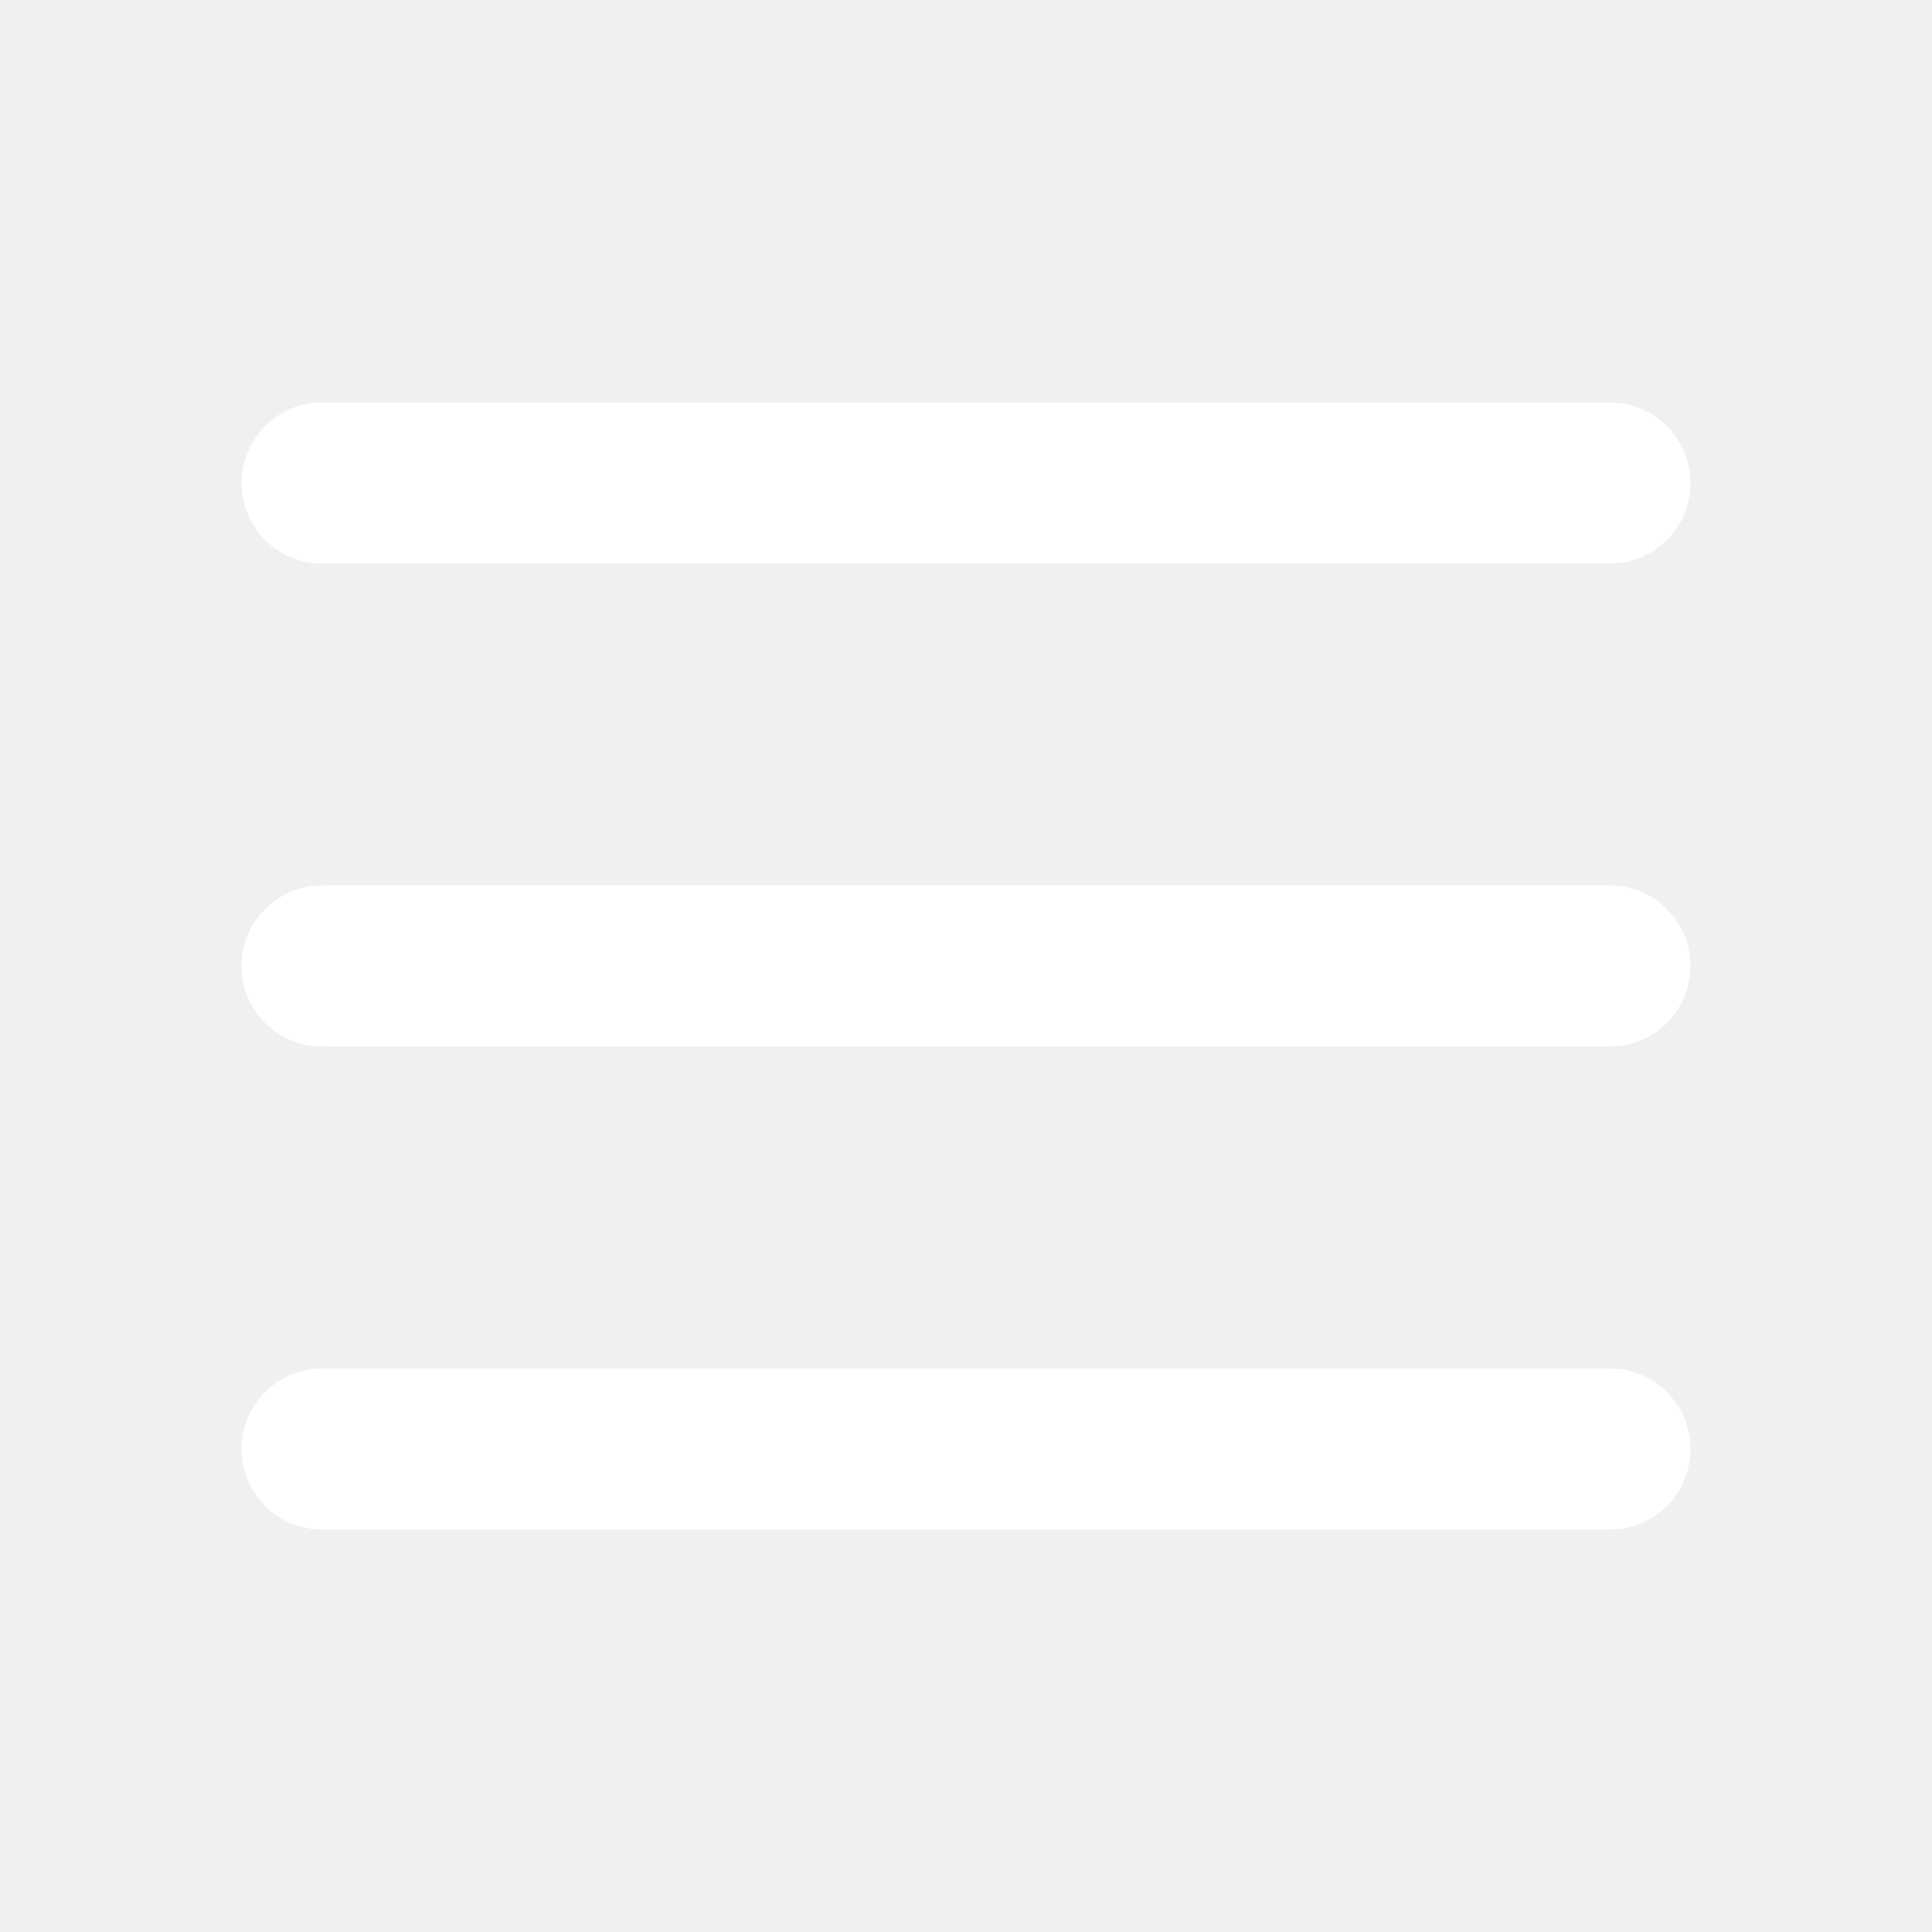
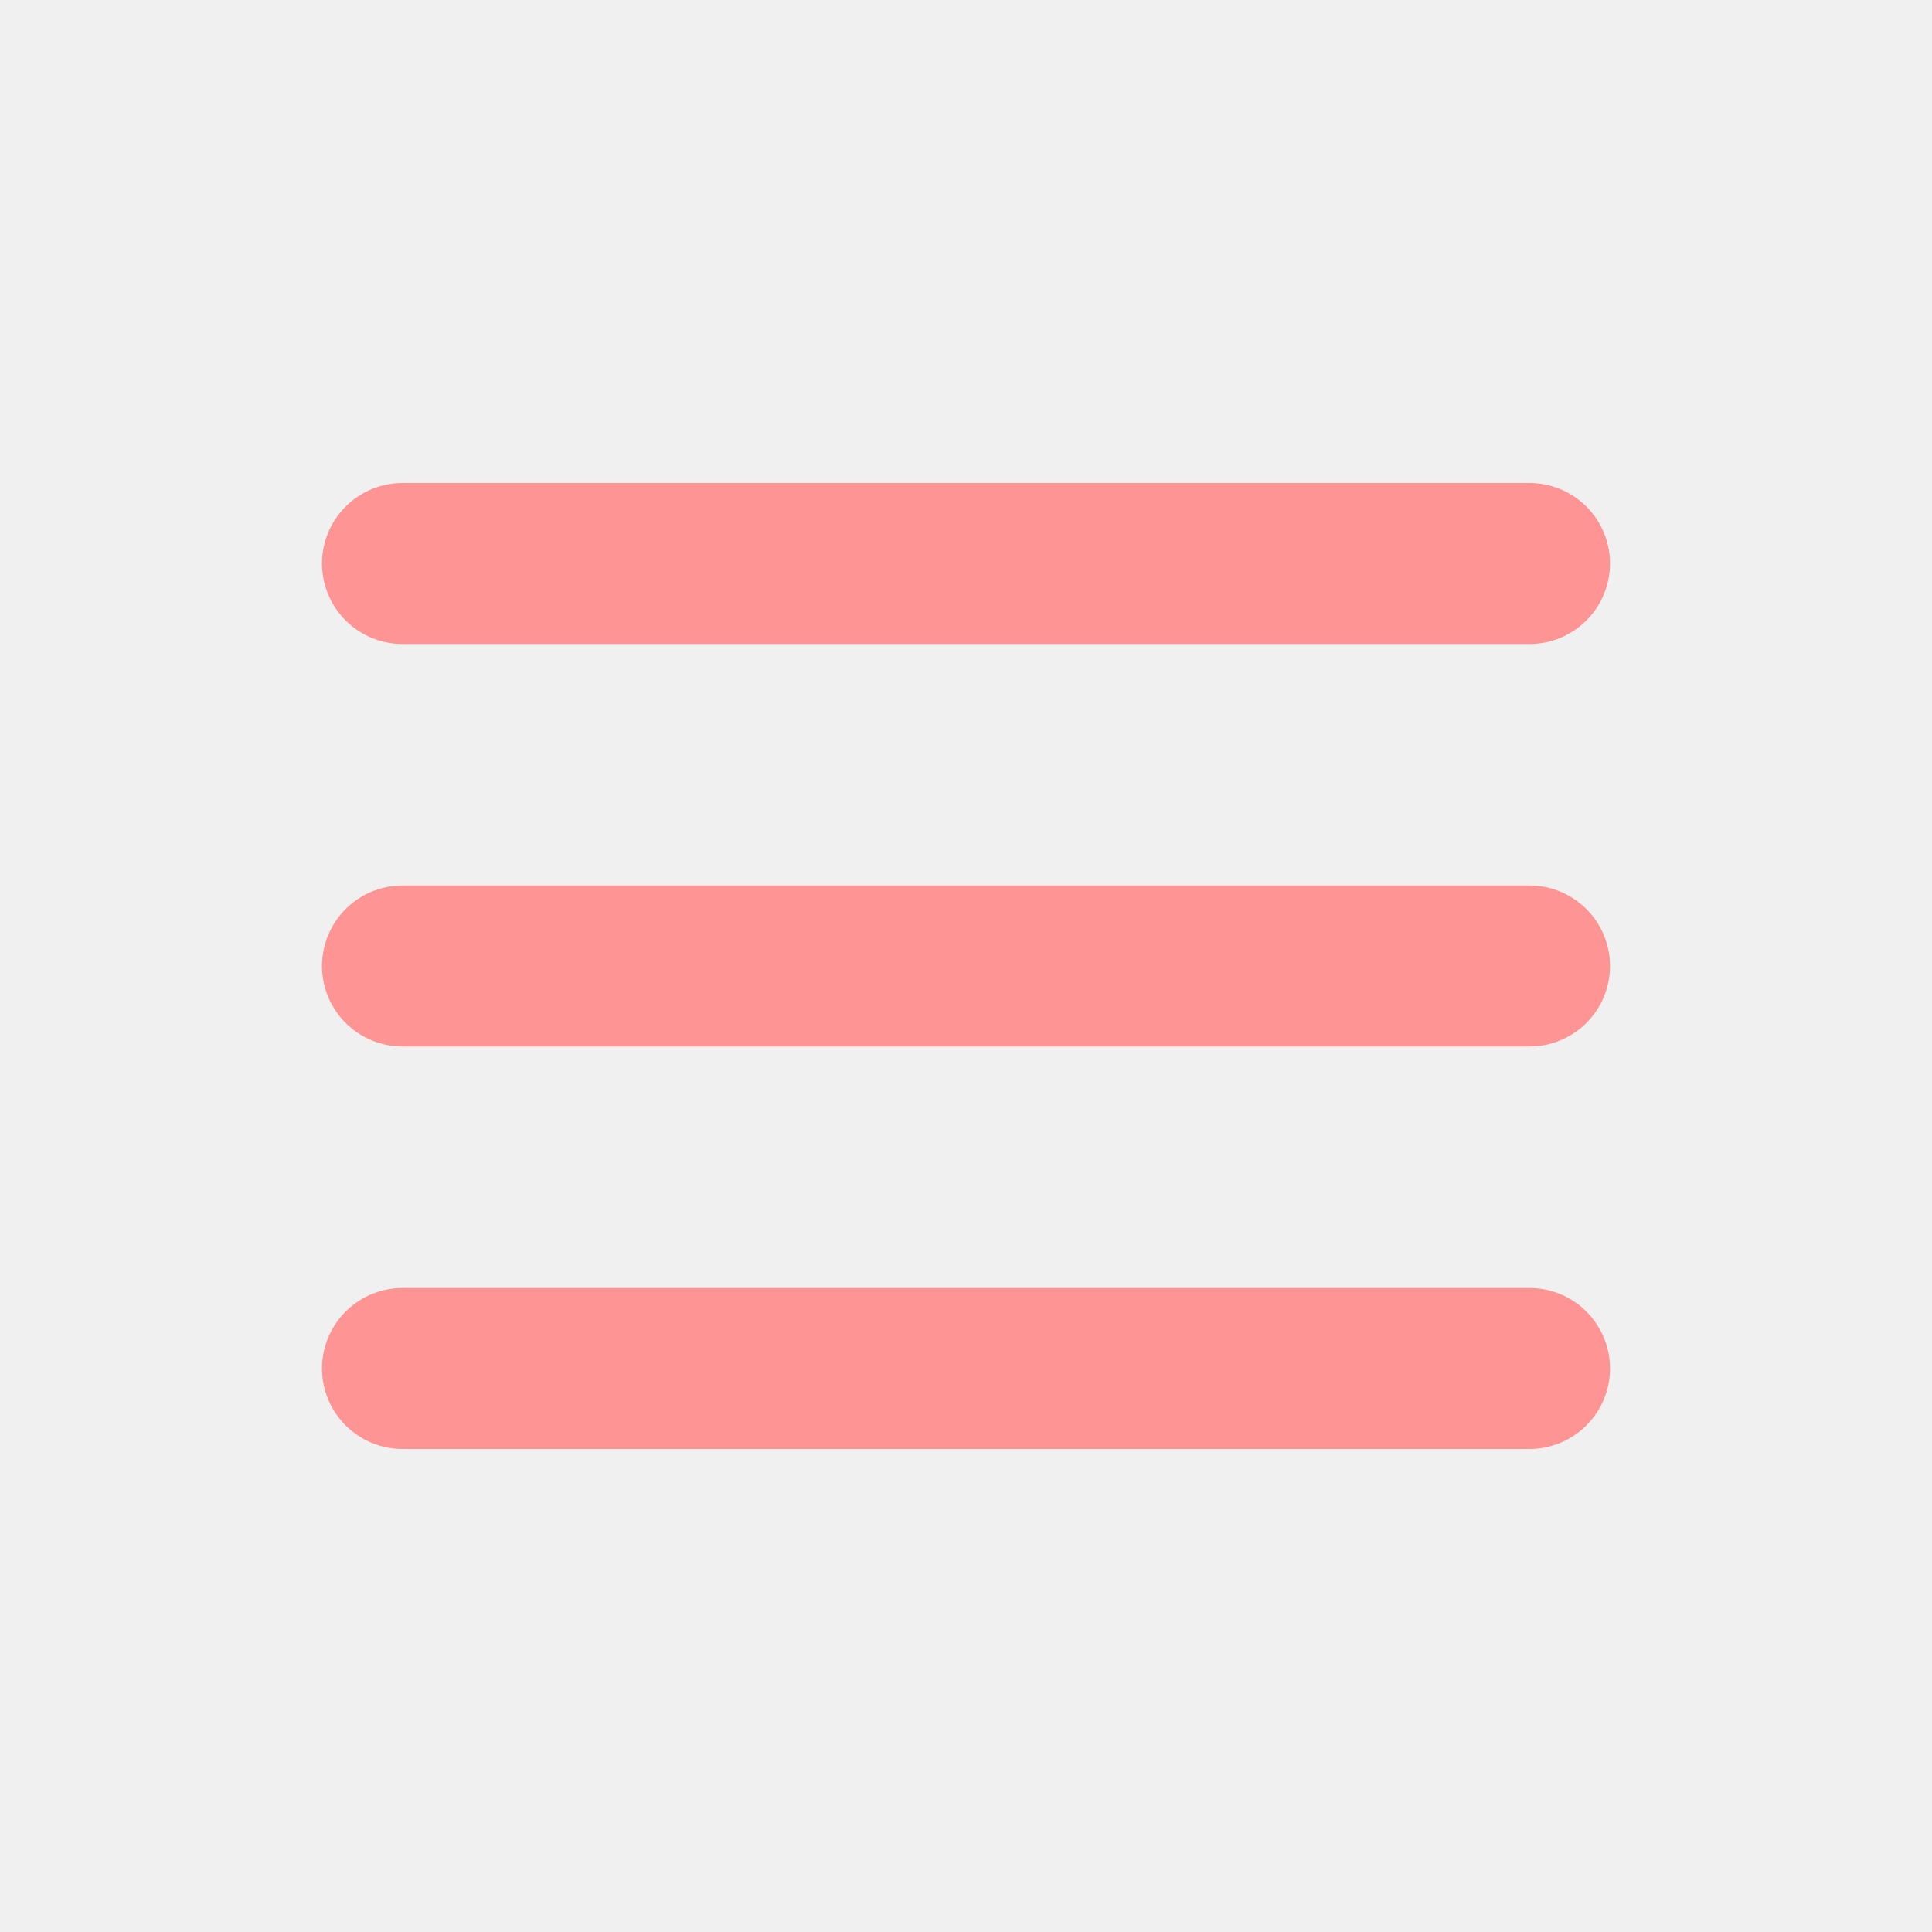
- <svg xmlns="http://www.w3.org/2000/svg" width="800px" height="800px" viewBox="0 0 24 24" fill="none" stroke="#ffffff">
+ <svg xmlns="http://www.w3.org/2000/svg" width="800px" height="800px" viewBox="0 0 24 24" fill="none" stroke="#ff9494">
  <g id="SVGRepo_bgCarrier" stroke-width="0" />
  <g id="SVGRepo_tracerCarrier" stroke-linecap="round" stroke-linejoin="round" />
  <g id="SVGRepo_iconCarrier">
-     <path d="M4 6H20M4 12H20M4 18H20" stroke="#ffffff" stroke-width="2" stroke-linecap="round" stroke-linejoin="round" />
+     <g id="Menu / Hamburger_MD">
+       <path id="Vector" d="M5 17H19M5 12H19M5 7H19" stroke="#ff9494" stroke-width="2" stroke-linecap="round" stroke-linejoin="round" />
+     </g>
  </g>
</svg>
